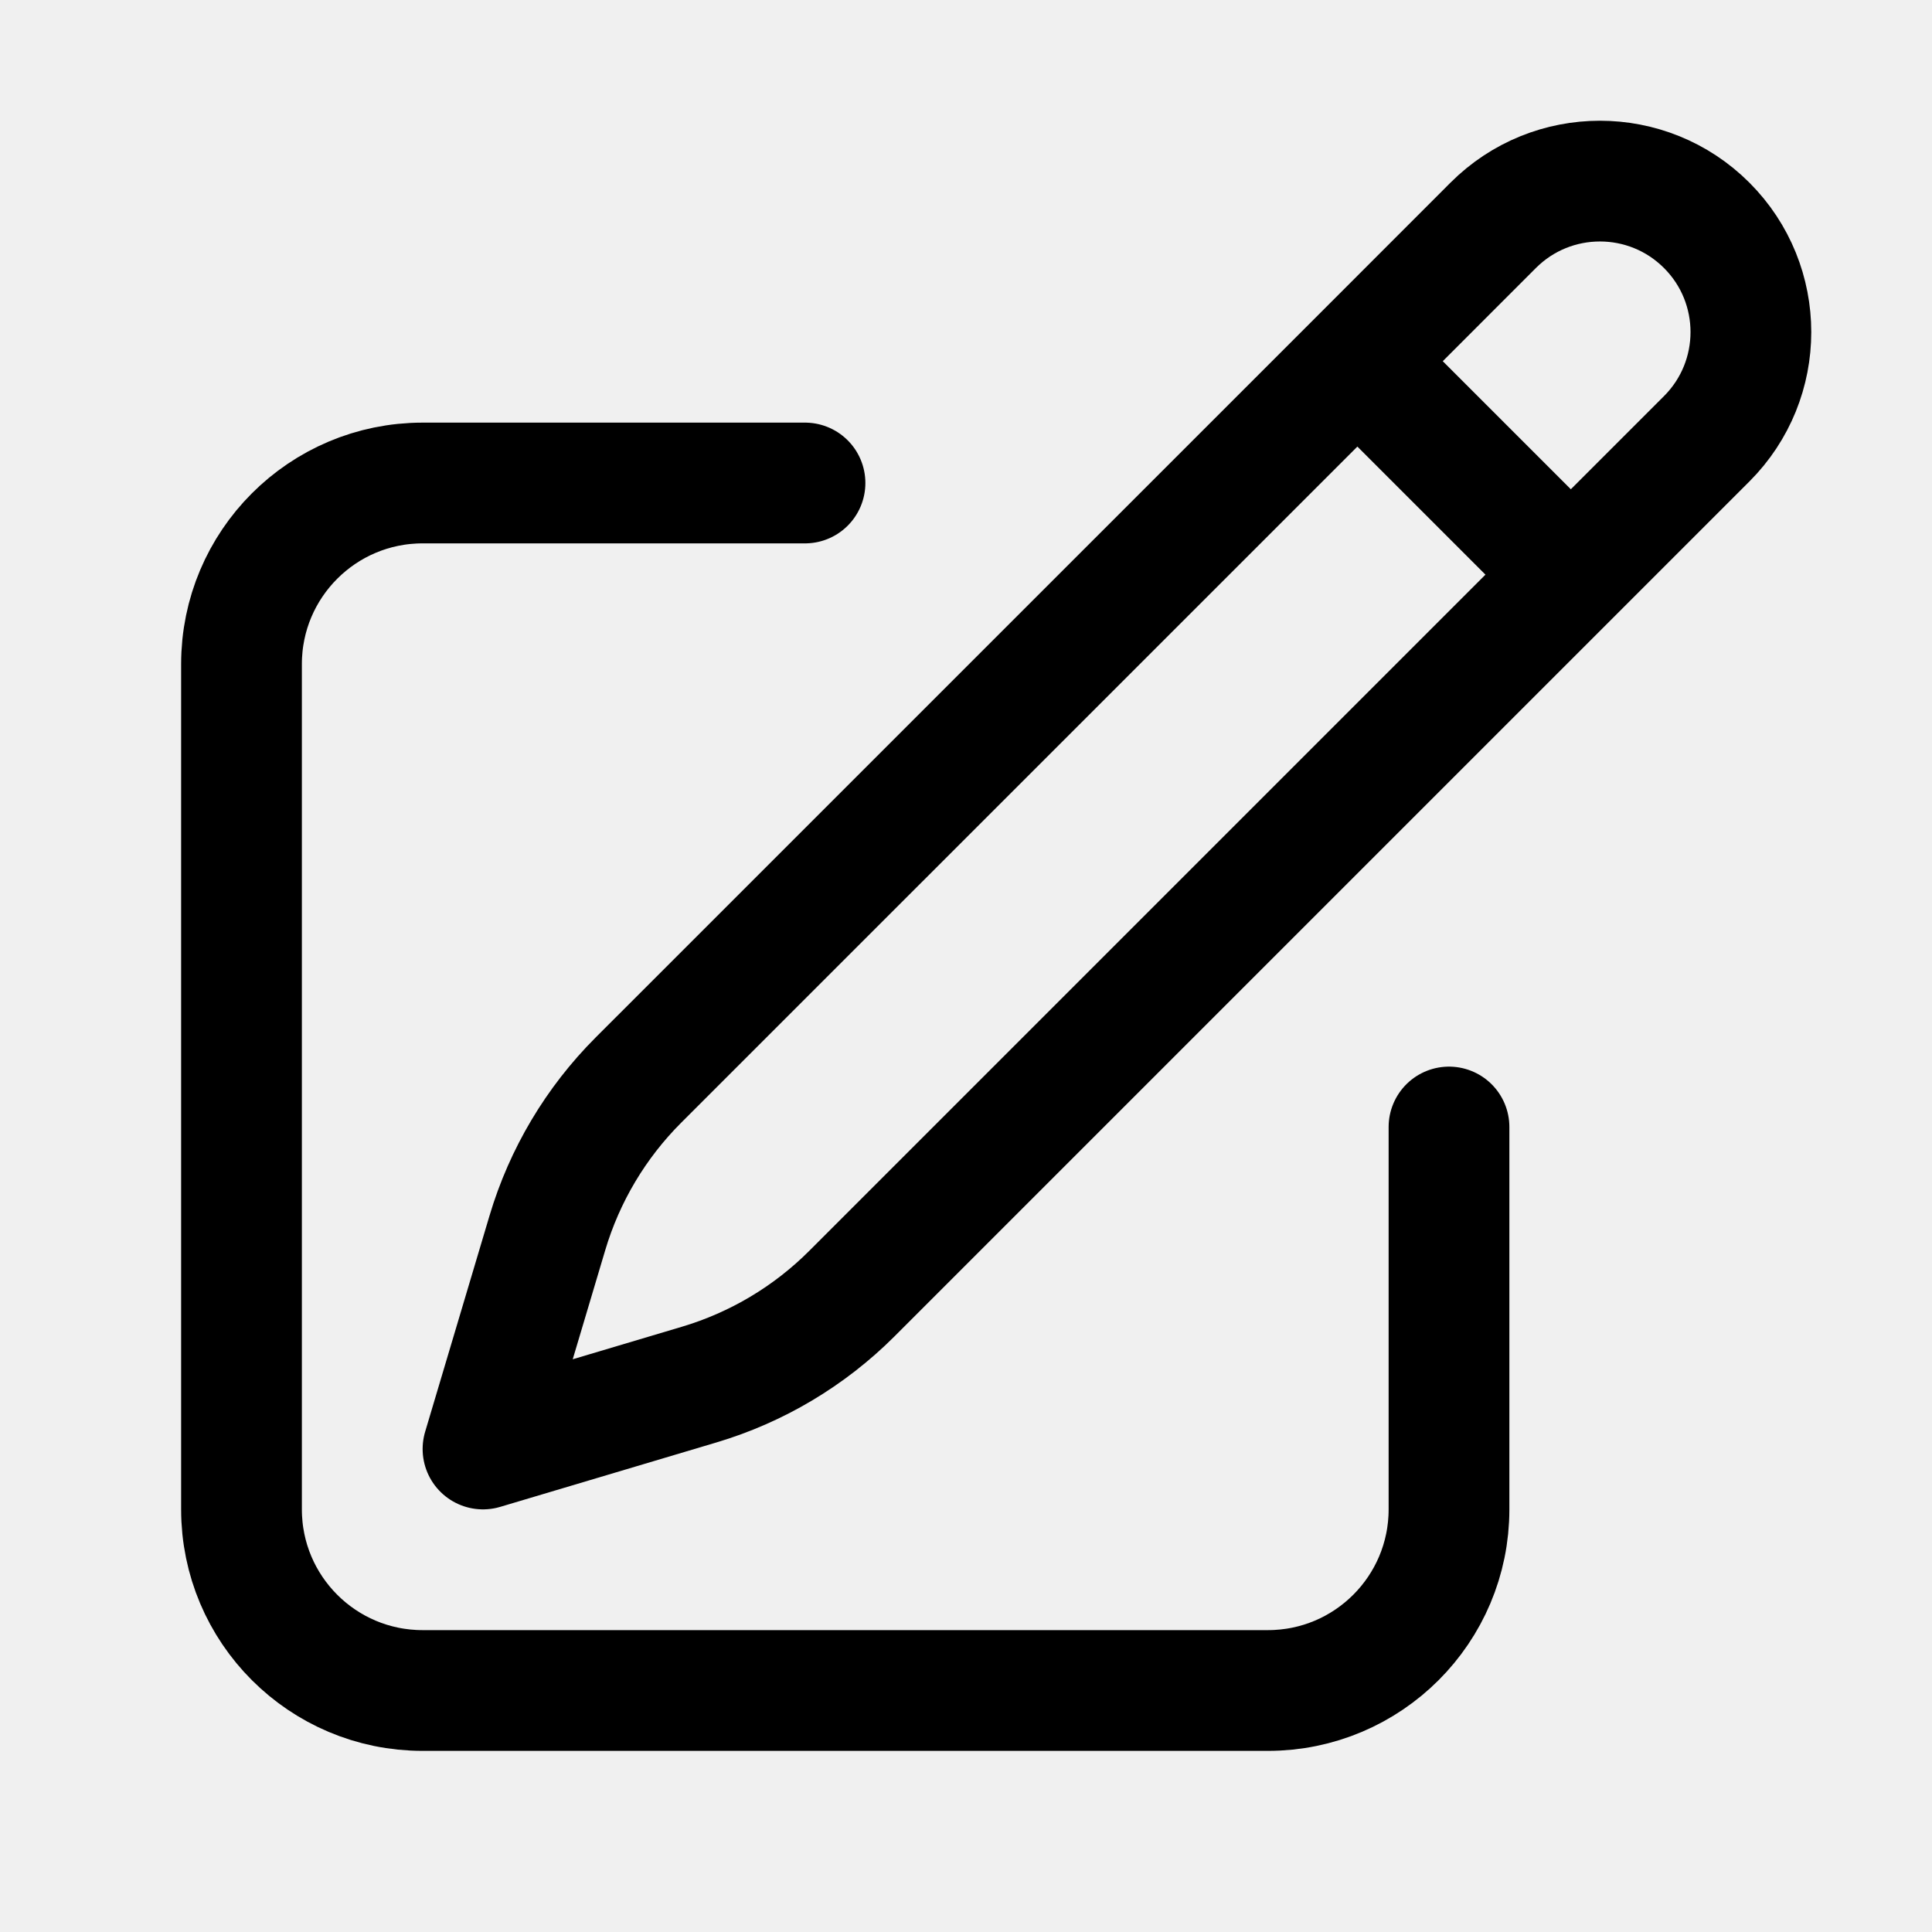
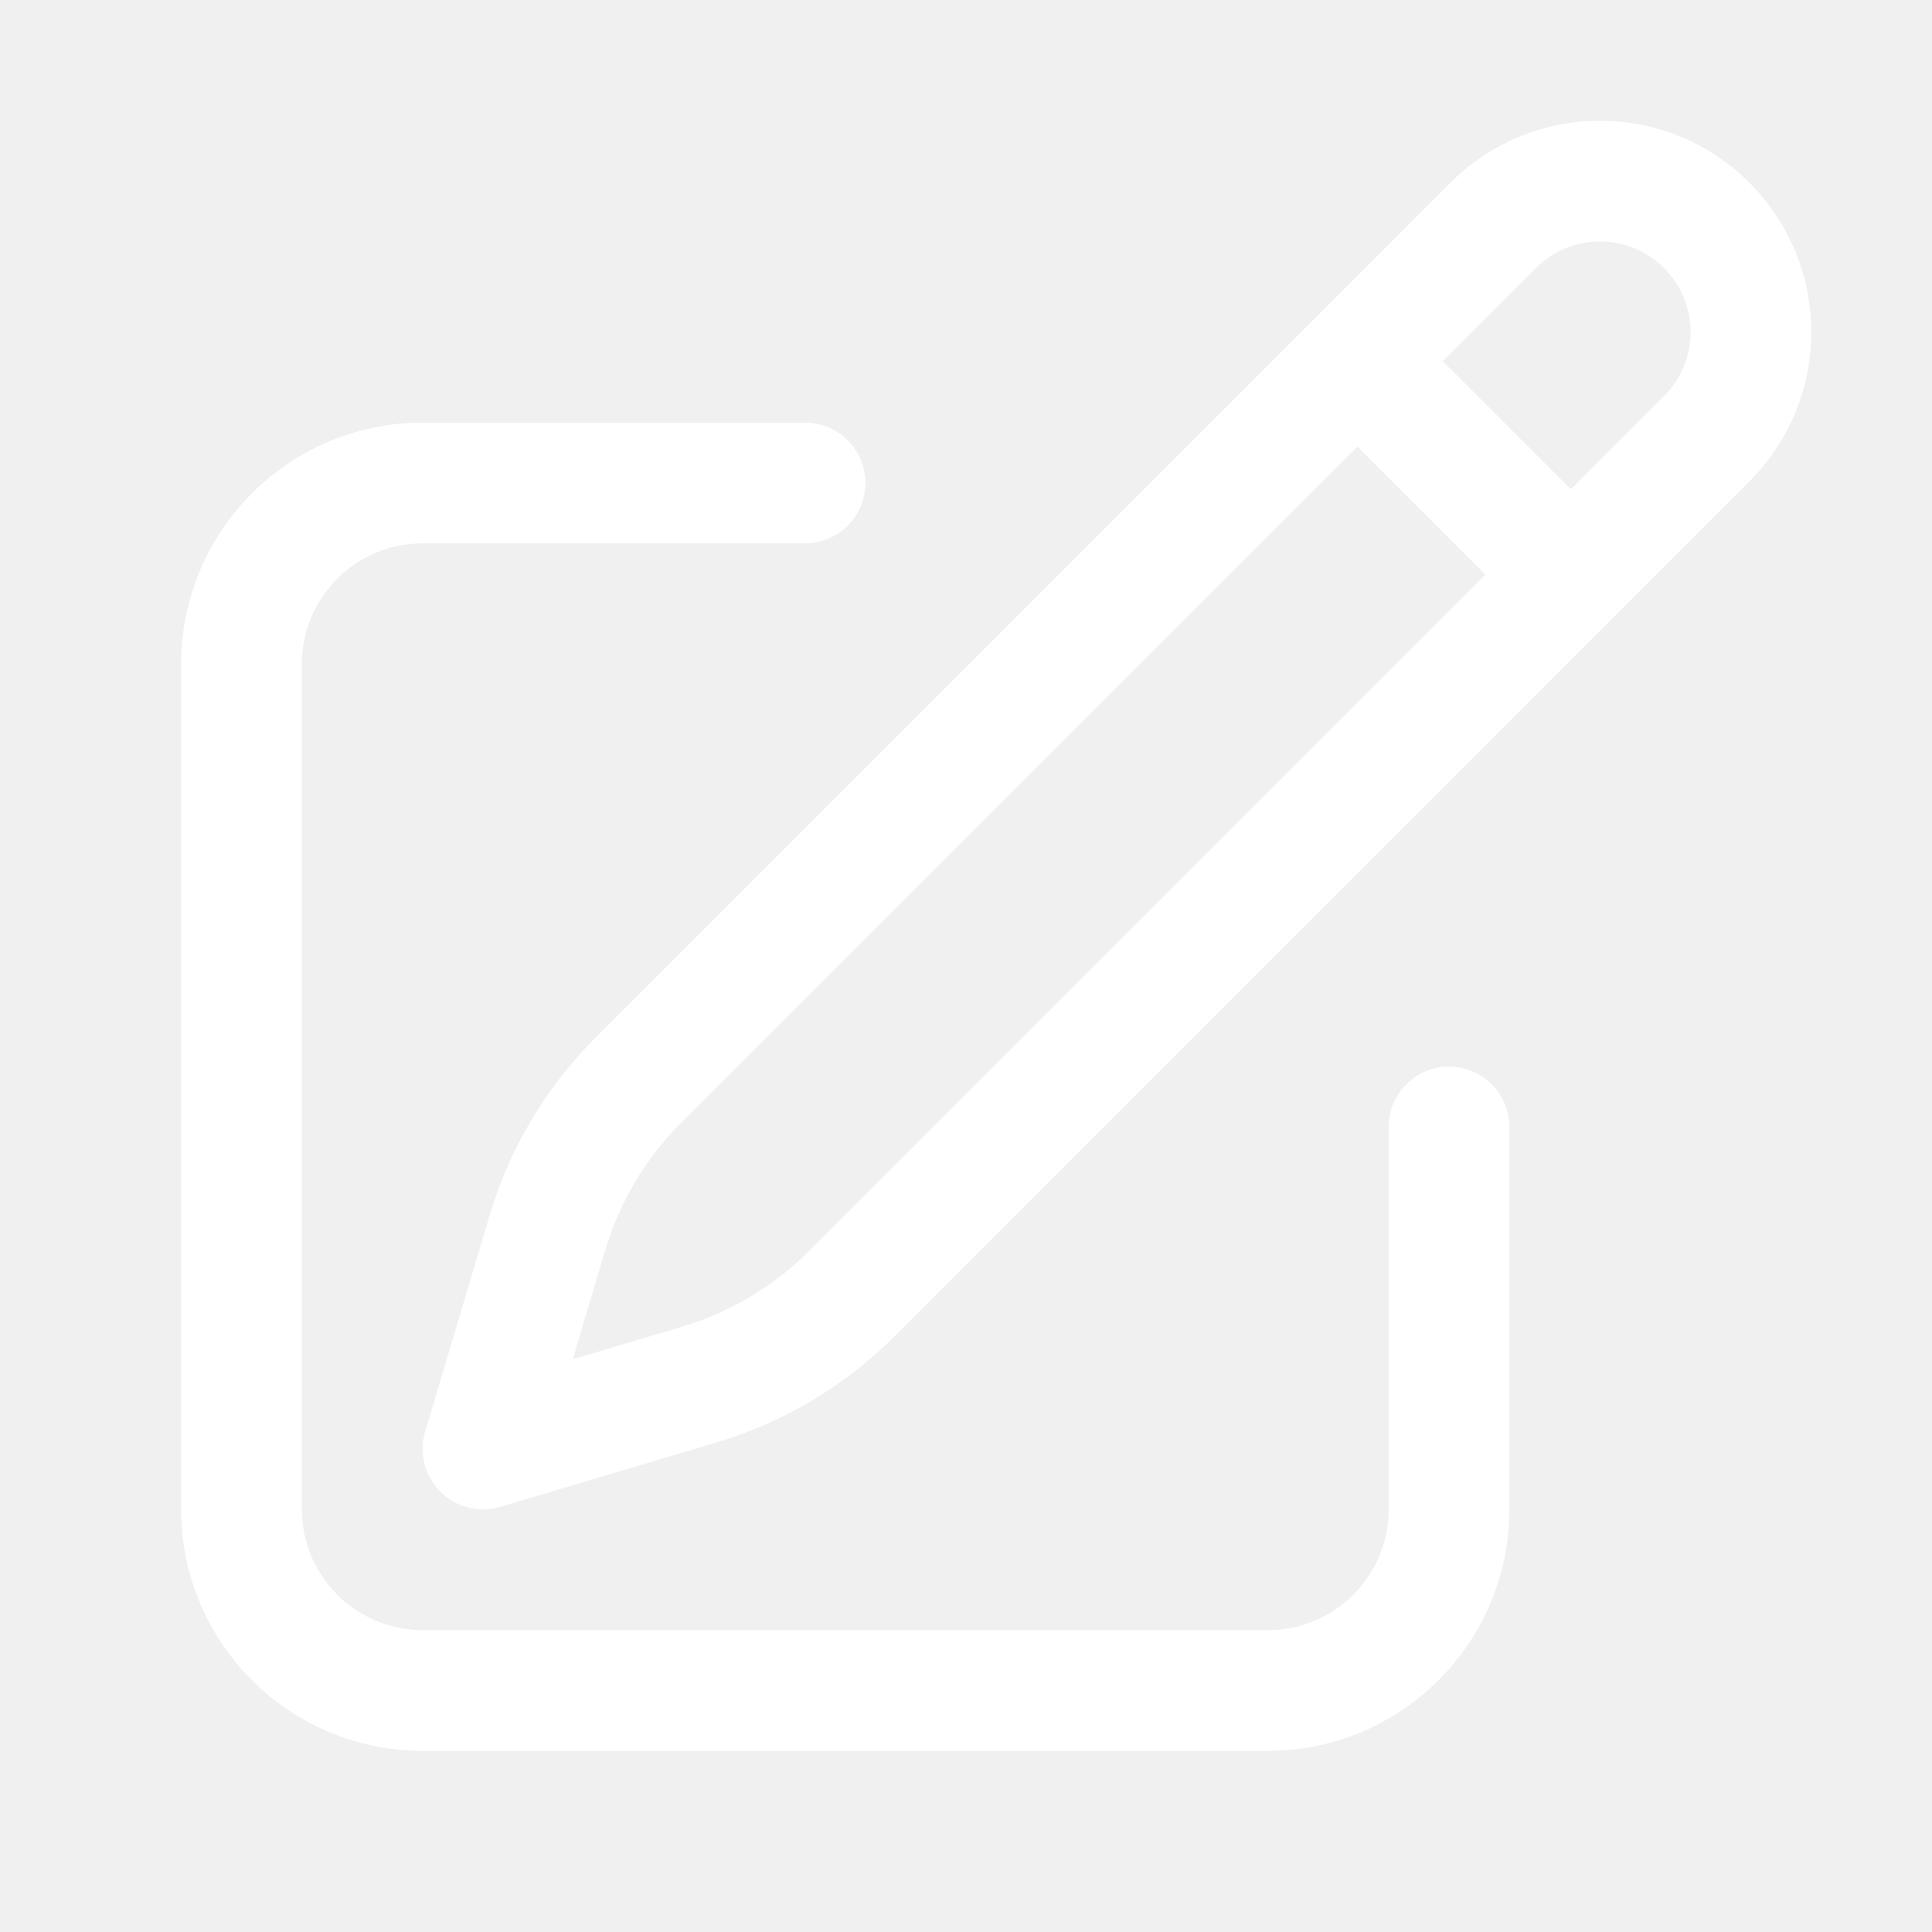
- <svg xmlns="http://www.w3.org/2000/svg" fill="none" viewBox="0 0 24 24" stroke-width="1.5" stroke="currentColor" class="w-6 h-6">
+ <svg xmlns="http://www.w3.org/2000/svg" fill="none" viewBox="0 0 24 24" stroke-width="1.5" stroke="white" class="w-6 h-6">
  <path stroke-linecap="round" stroke-linejoin="round" d="M16.862 4.487l1.687-1.688a1.875 1.875 0 112.652 2.652L10.582 16.07a4.5 4.5 0 01-1.897 1.13L6 18l.8-2.685a4.5 4.5 0 011.13-1.897l8.932-8.931zm0 0L19.5 7.125M18 14v4.75A2.25 2.25 0 0115.75 21H5.25A2.25 2.25 0 013 18.75V8.25A2.25 2.25 0 015.25 6H10" />
</svg>
